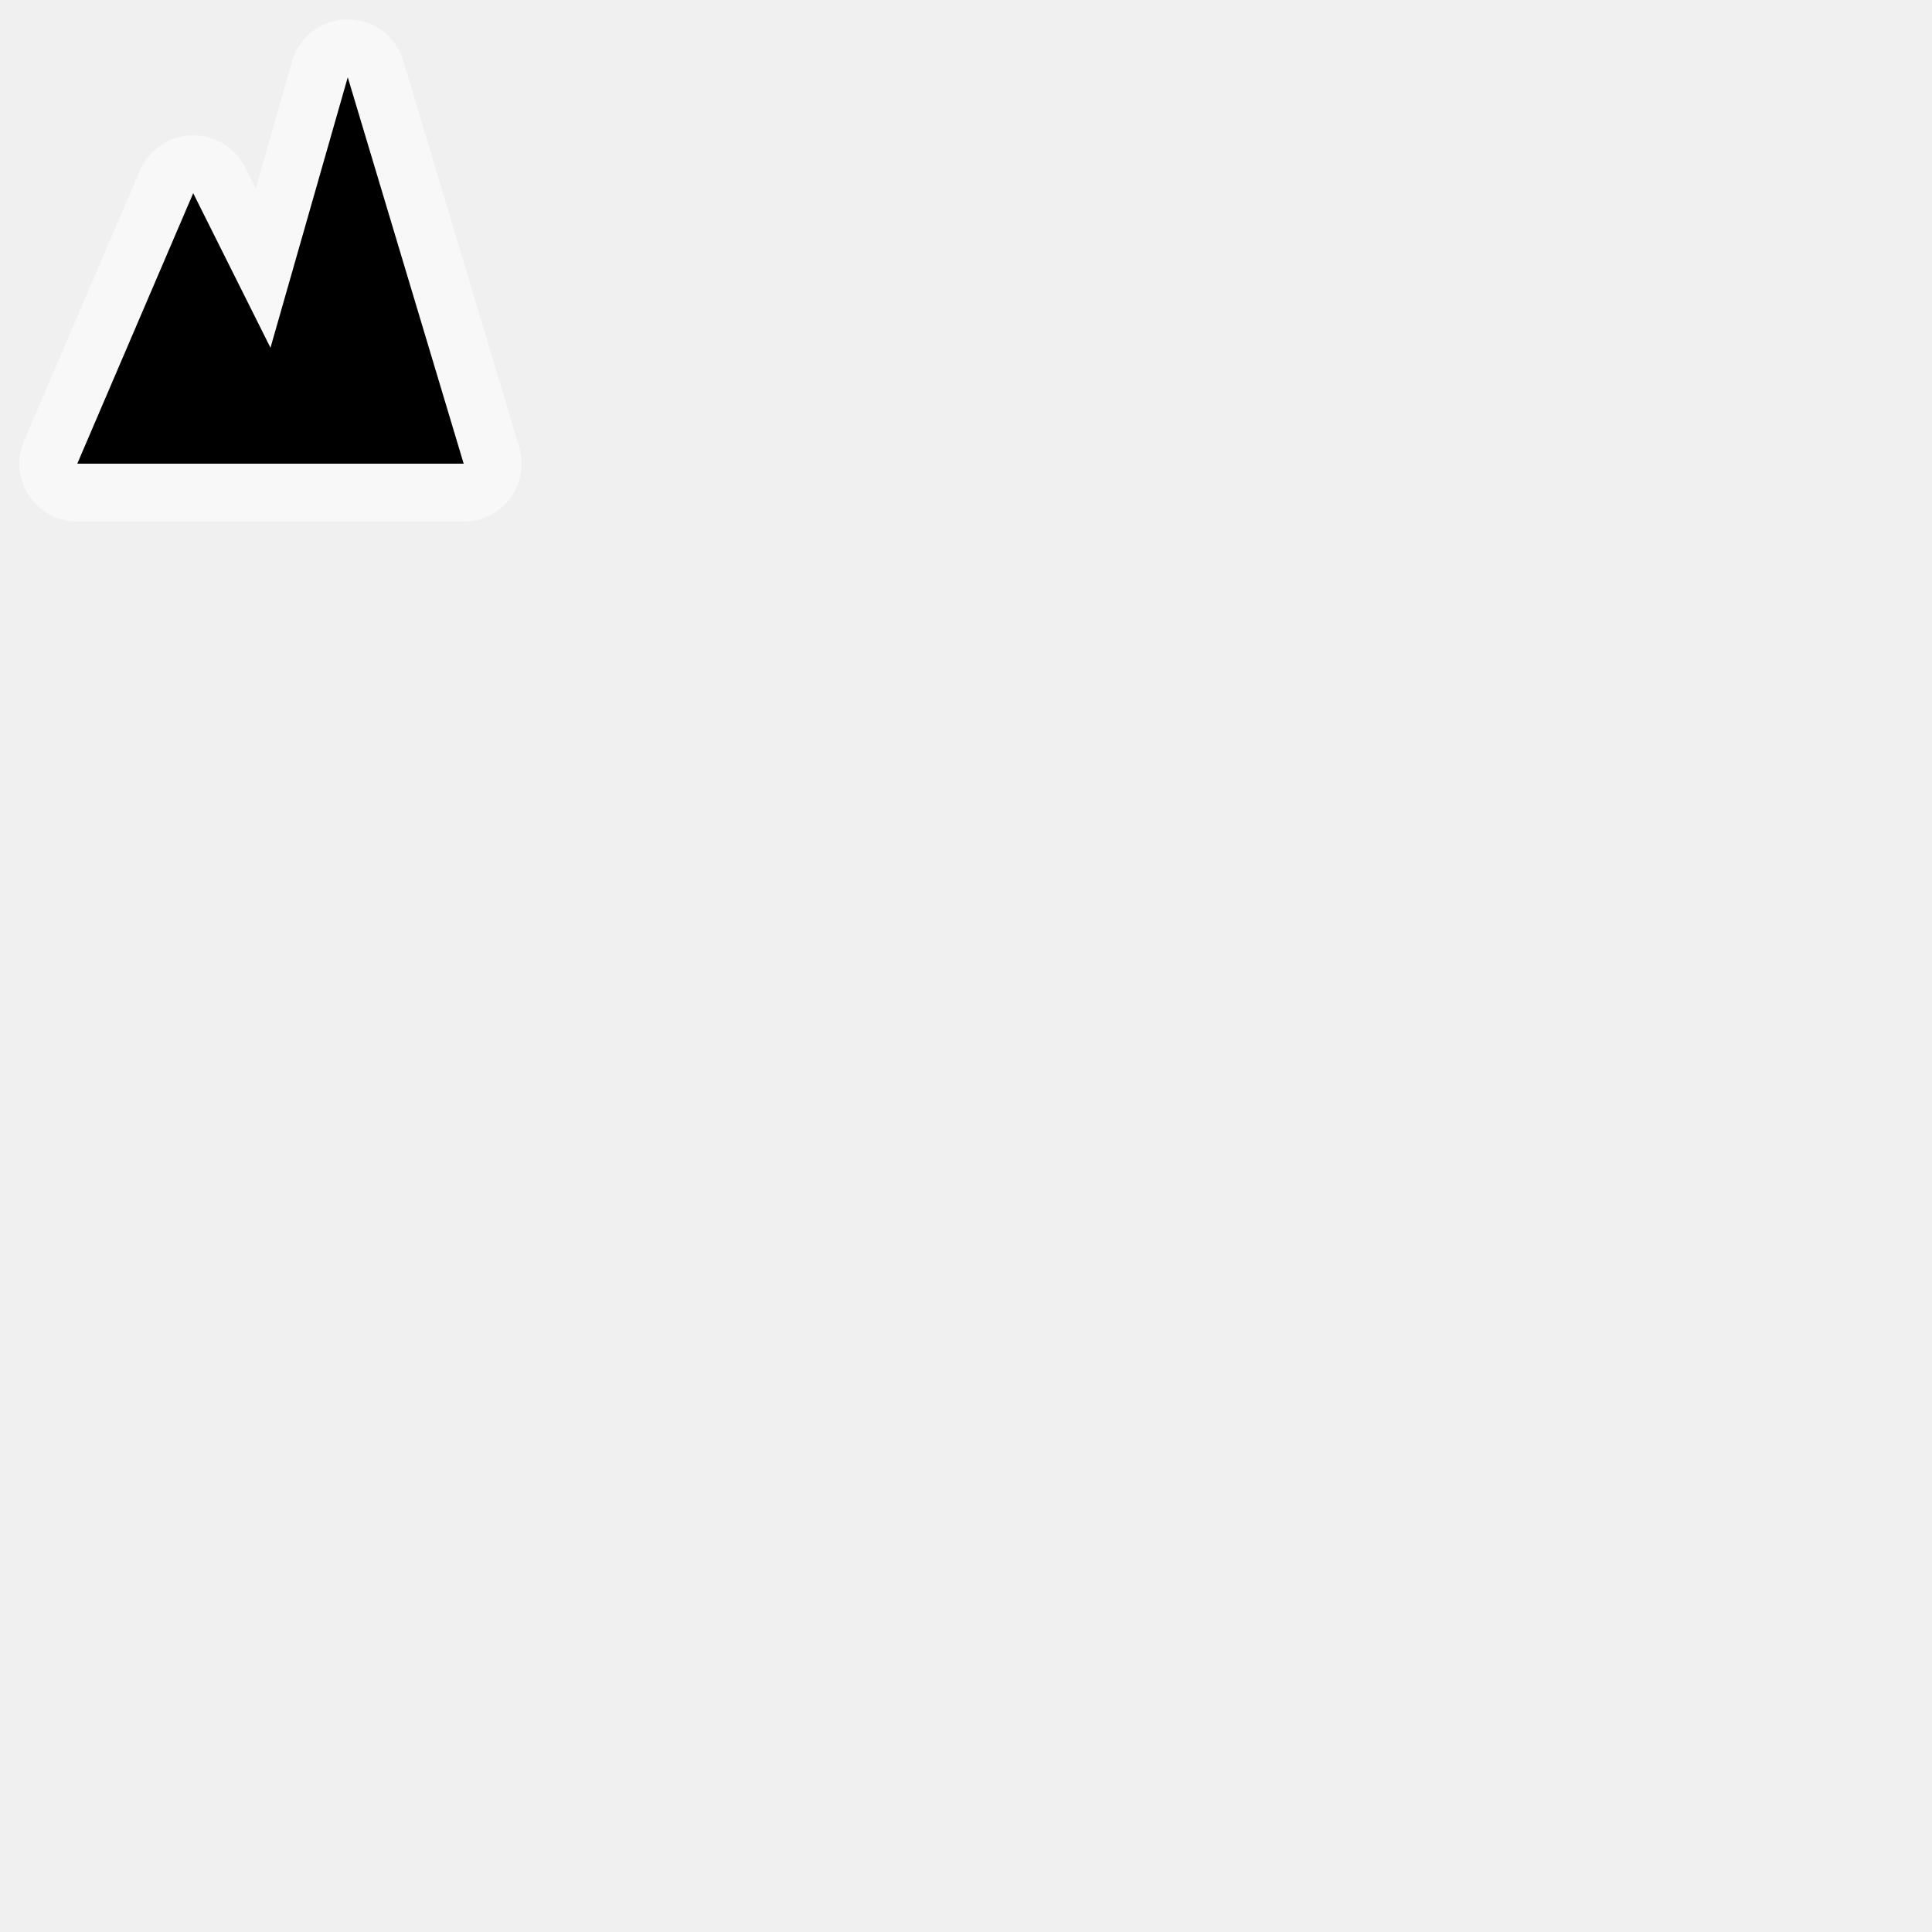
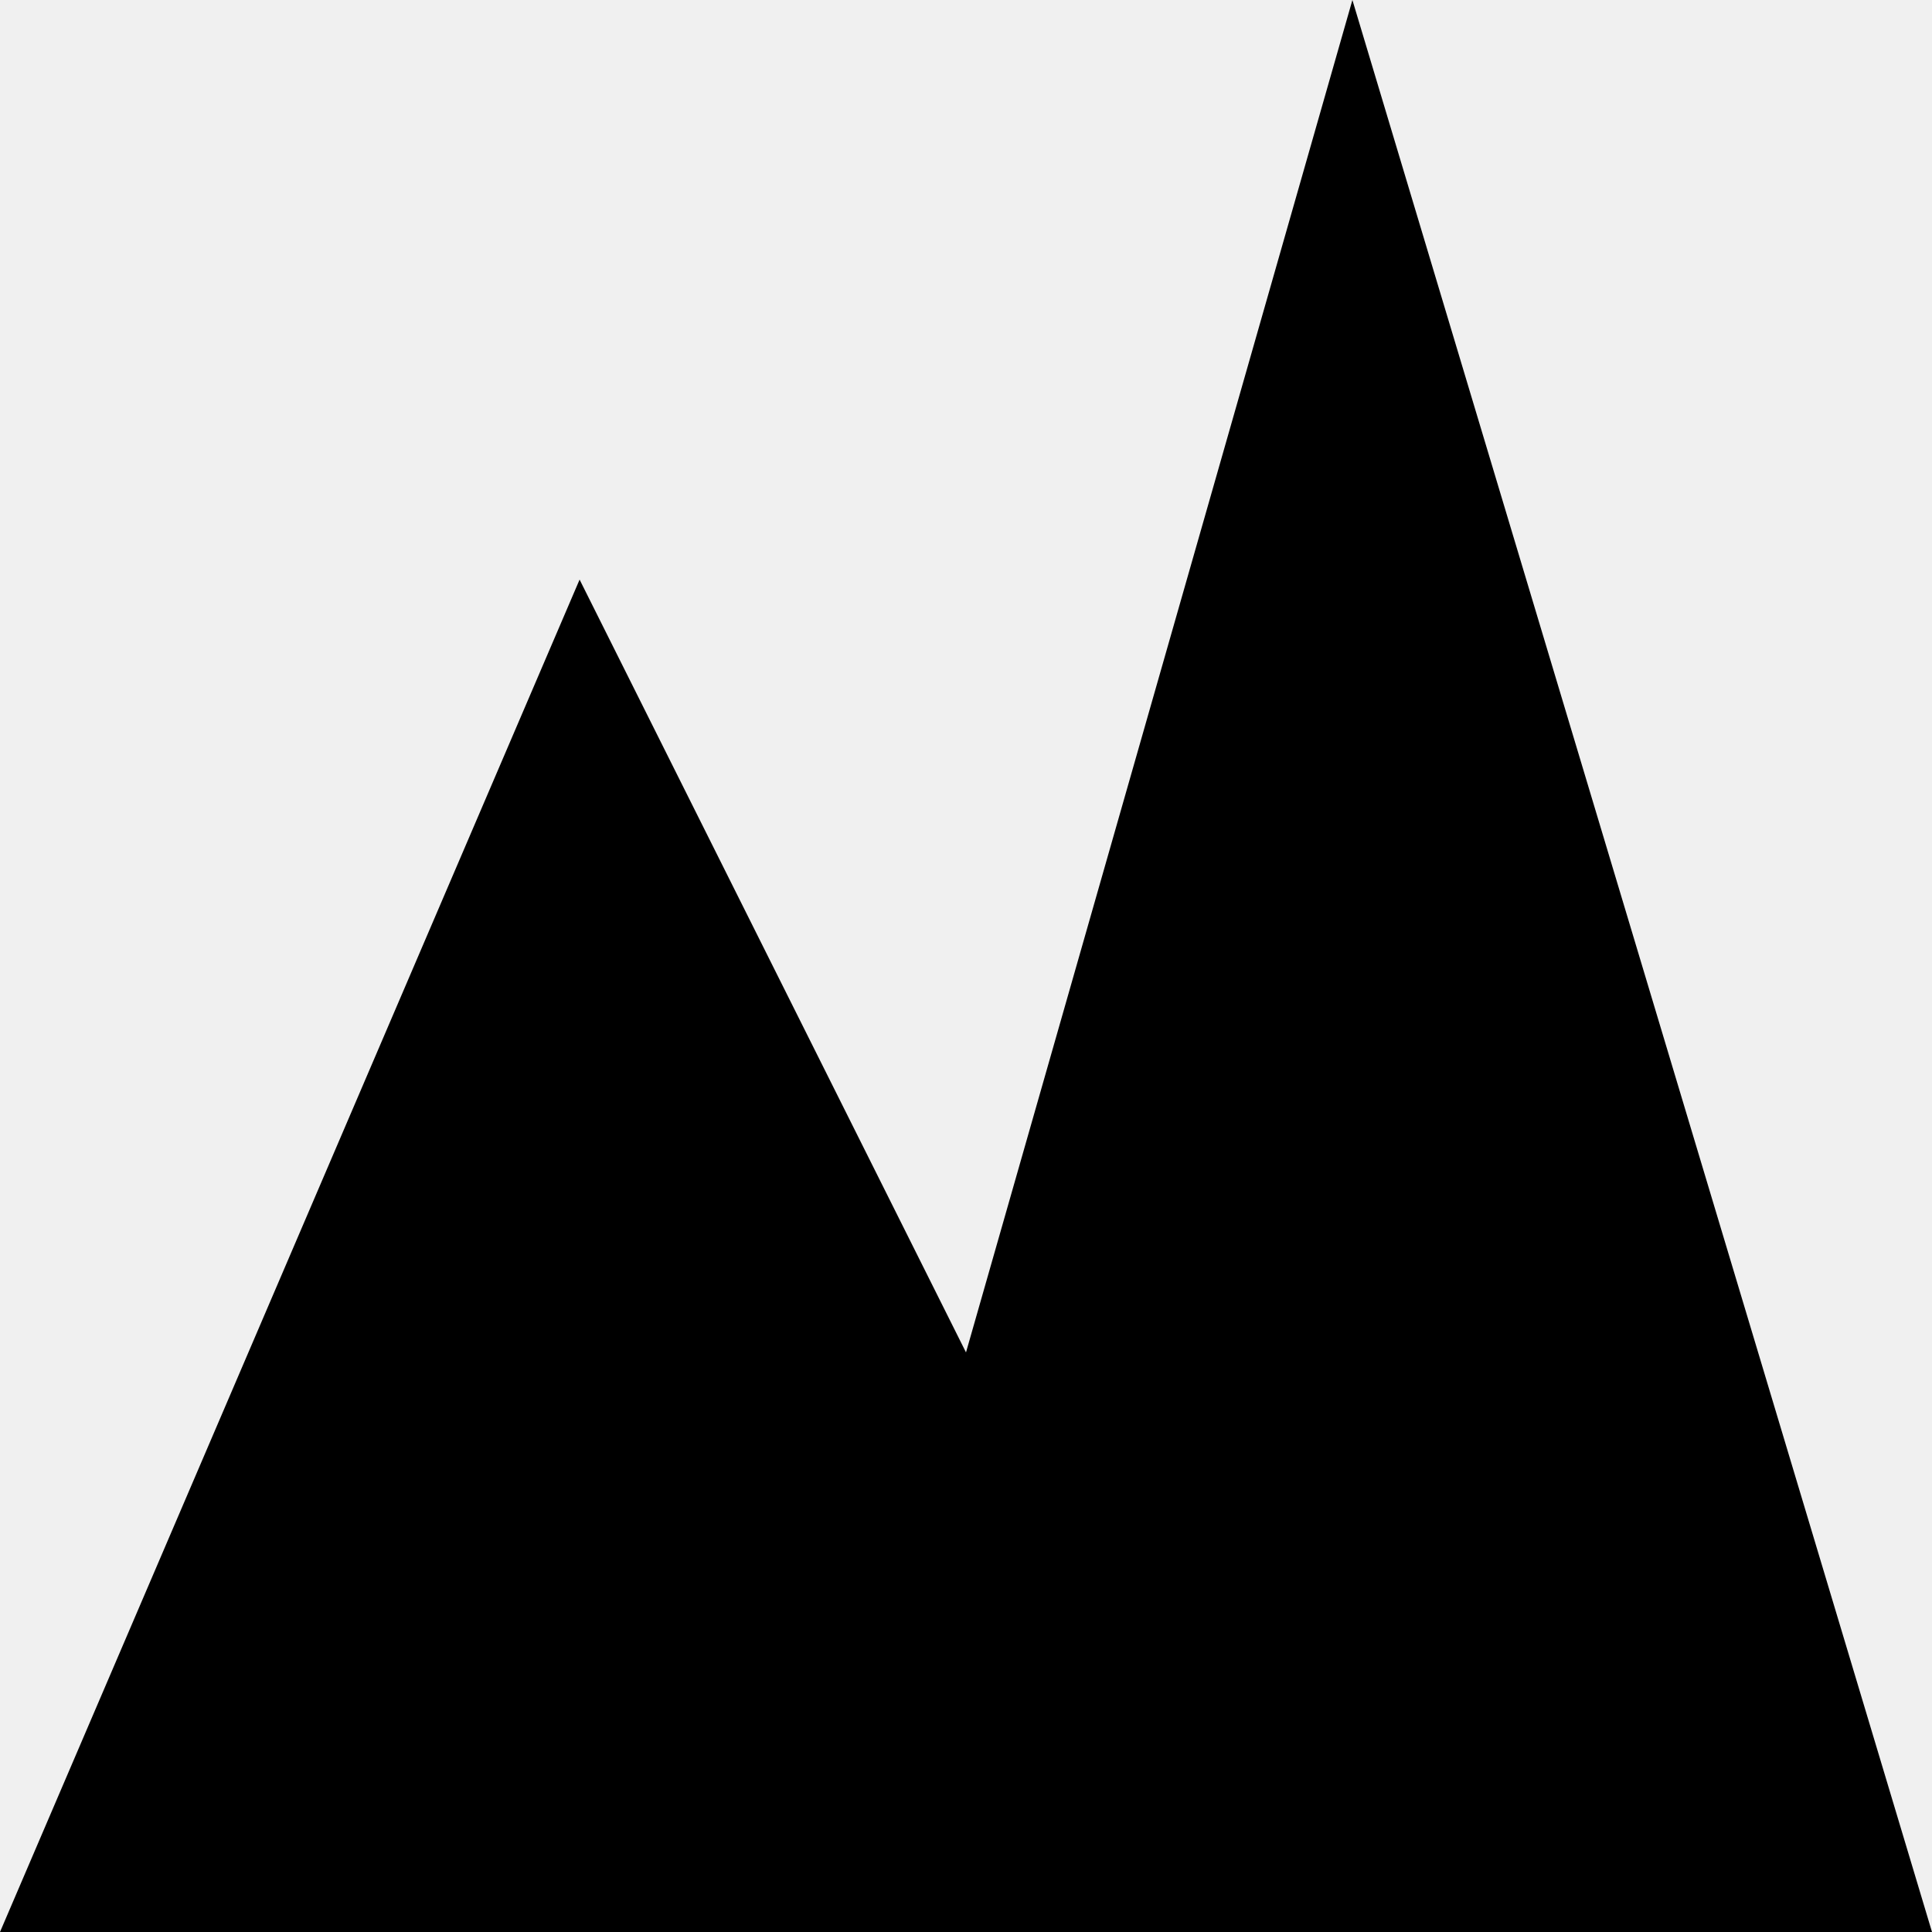
- <svg xmlns="http://www.w3.org/2000/svg" width="50" height="50">
-   <path d="M2 12l3-7 2 4 2-7 3 10z" fill="none" stroke="#fff" stroke-width="3" stroke-linecap="round" stroke-linejoin="round" opacity=".5" />
-   <path d="M2 12l3-7 2 4 2-7 3 10z" fill-rule="evenodd" />
+ <svg xmlns="http://www.w3.org/2000/svg" width="14" height="14" version="1.1" id="svg5179">
+   <defs id="defs5183" />
+   <path d="M 0,14 L 4.2,4.2 L 7,9.8 L 9.8,0 L 14,14 Z" fill-rule="evenodd" id="path5177" style="stroke-width:1" />
</svg>
